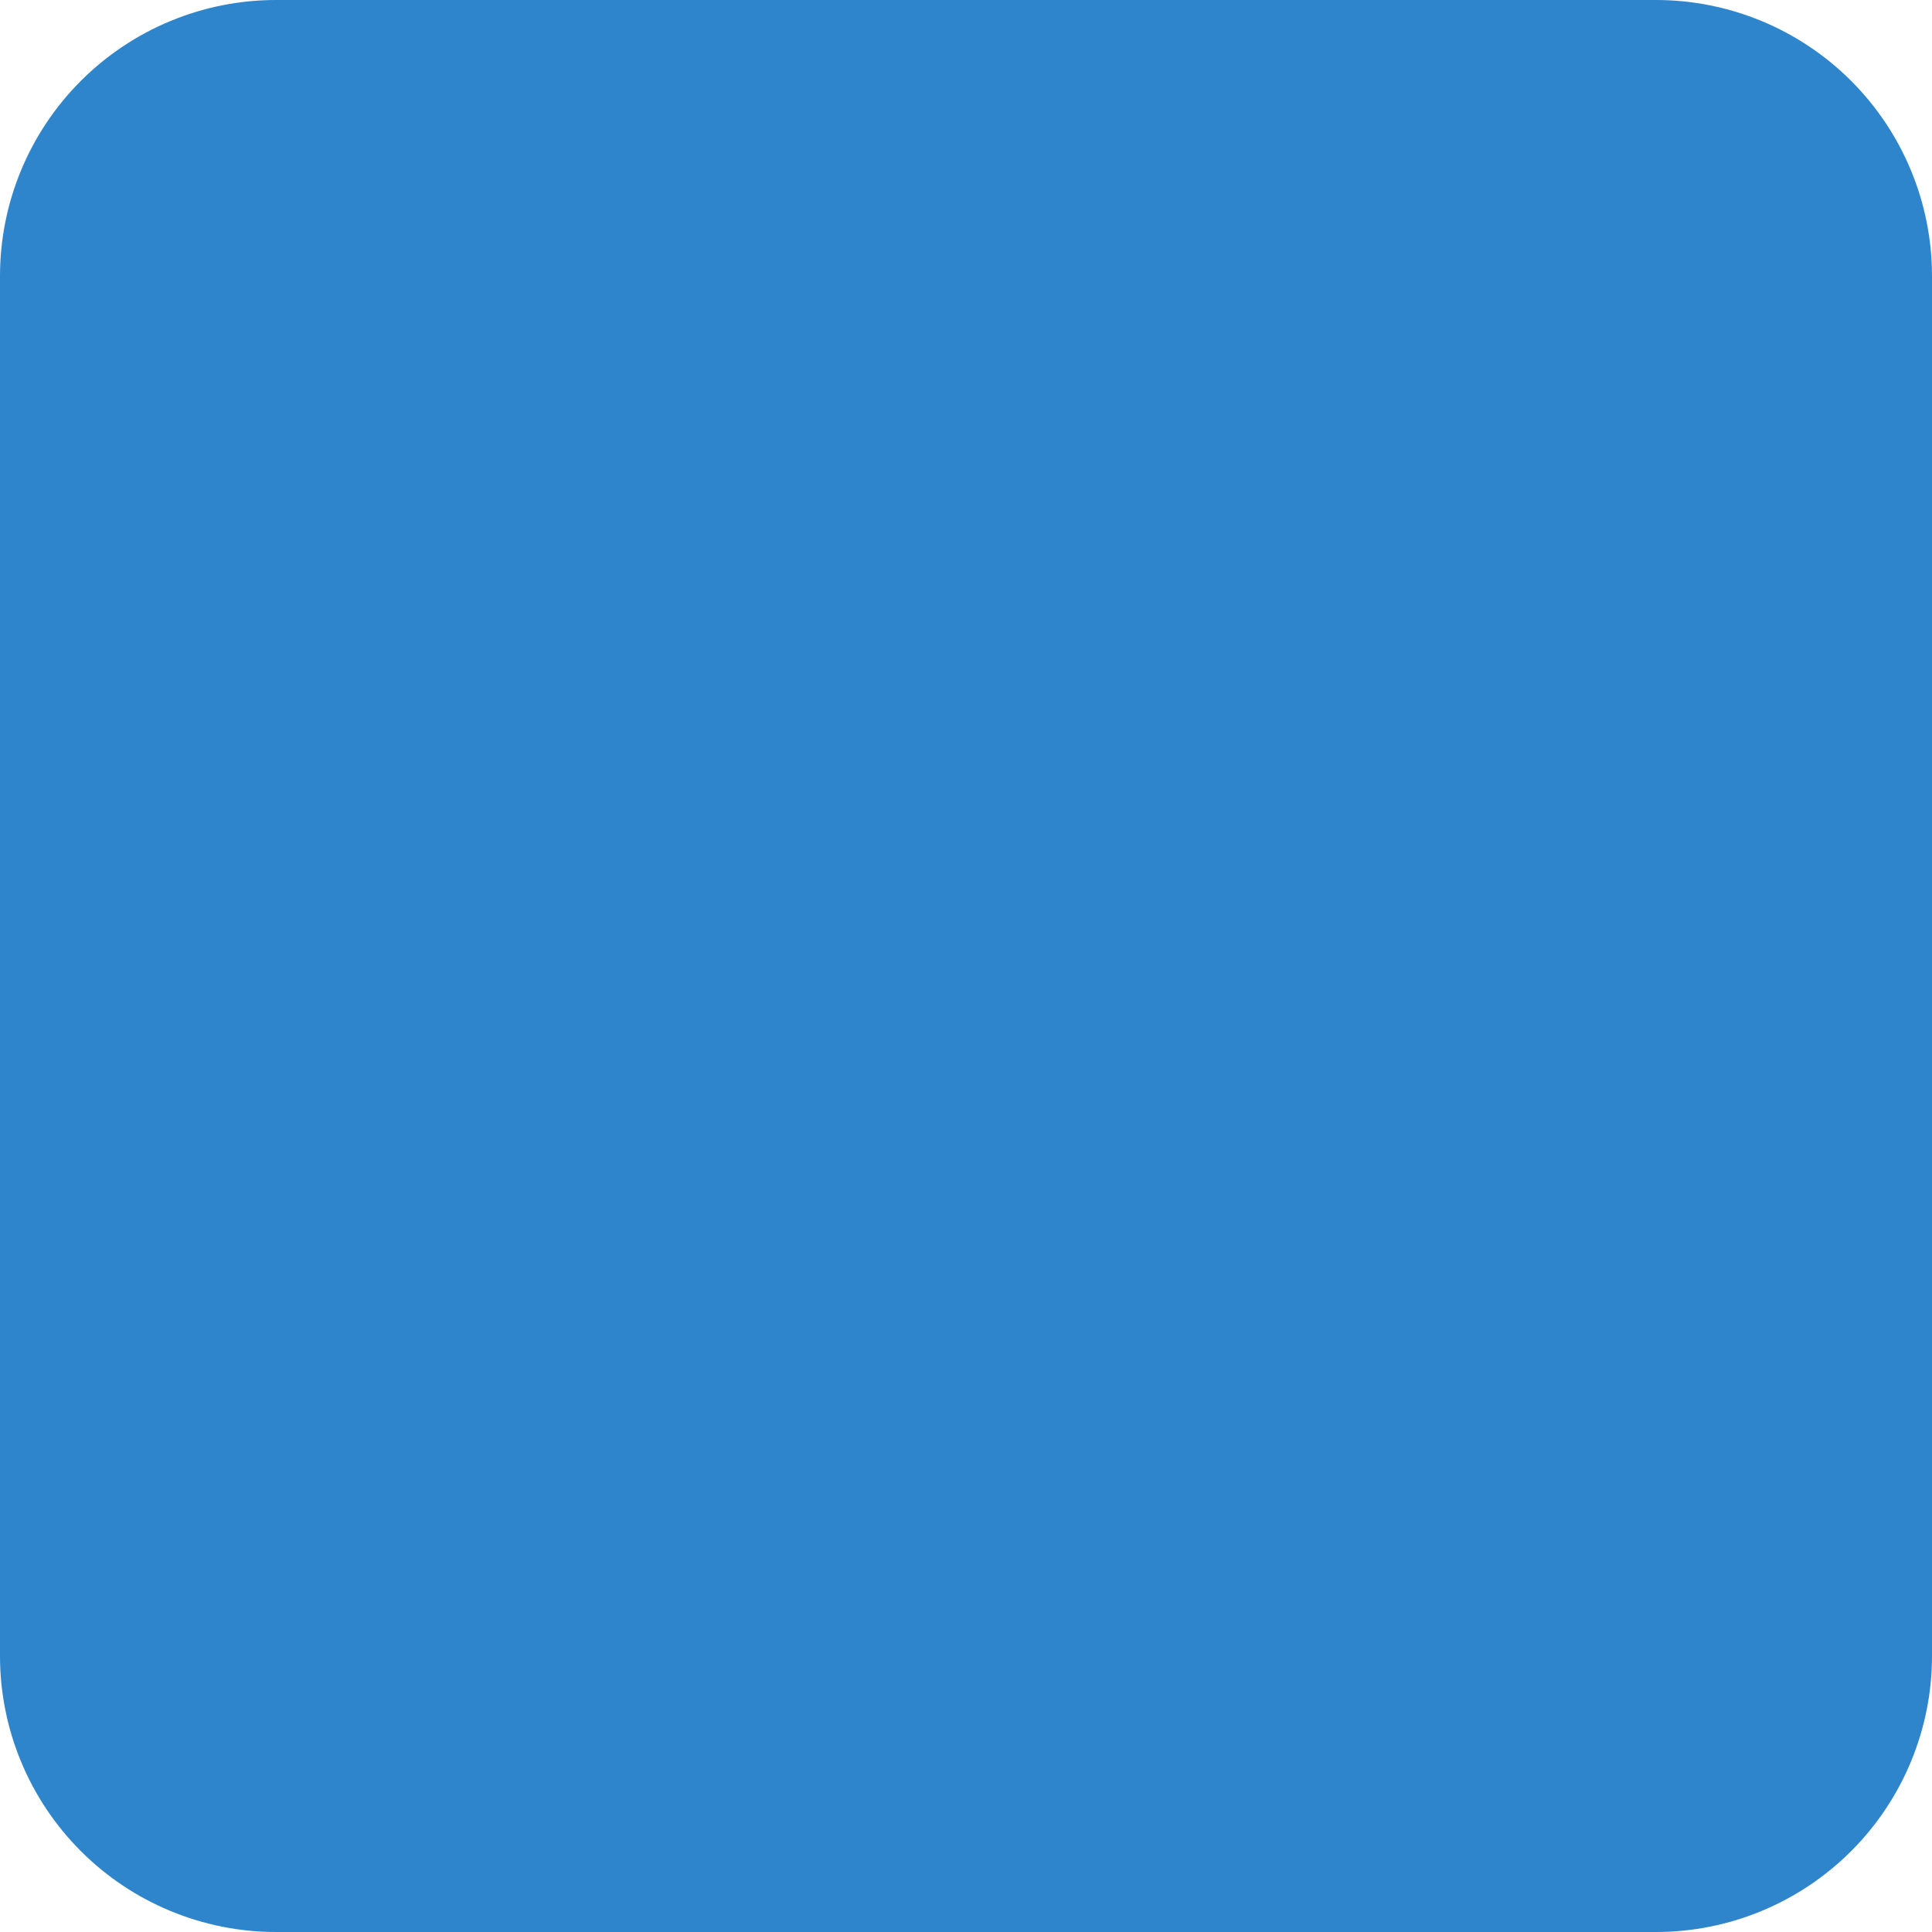
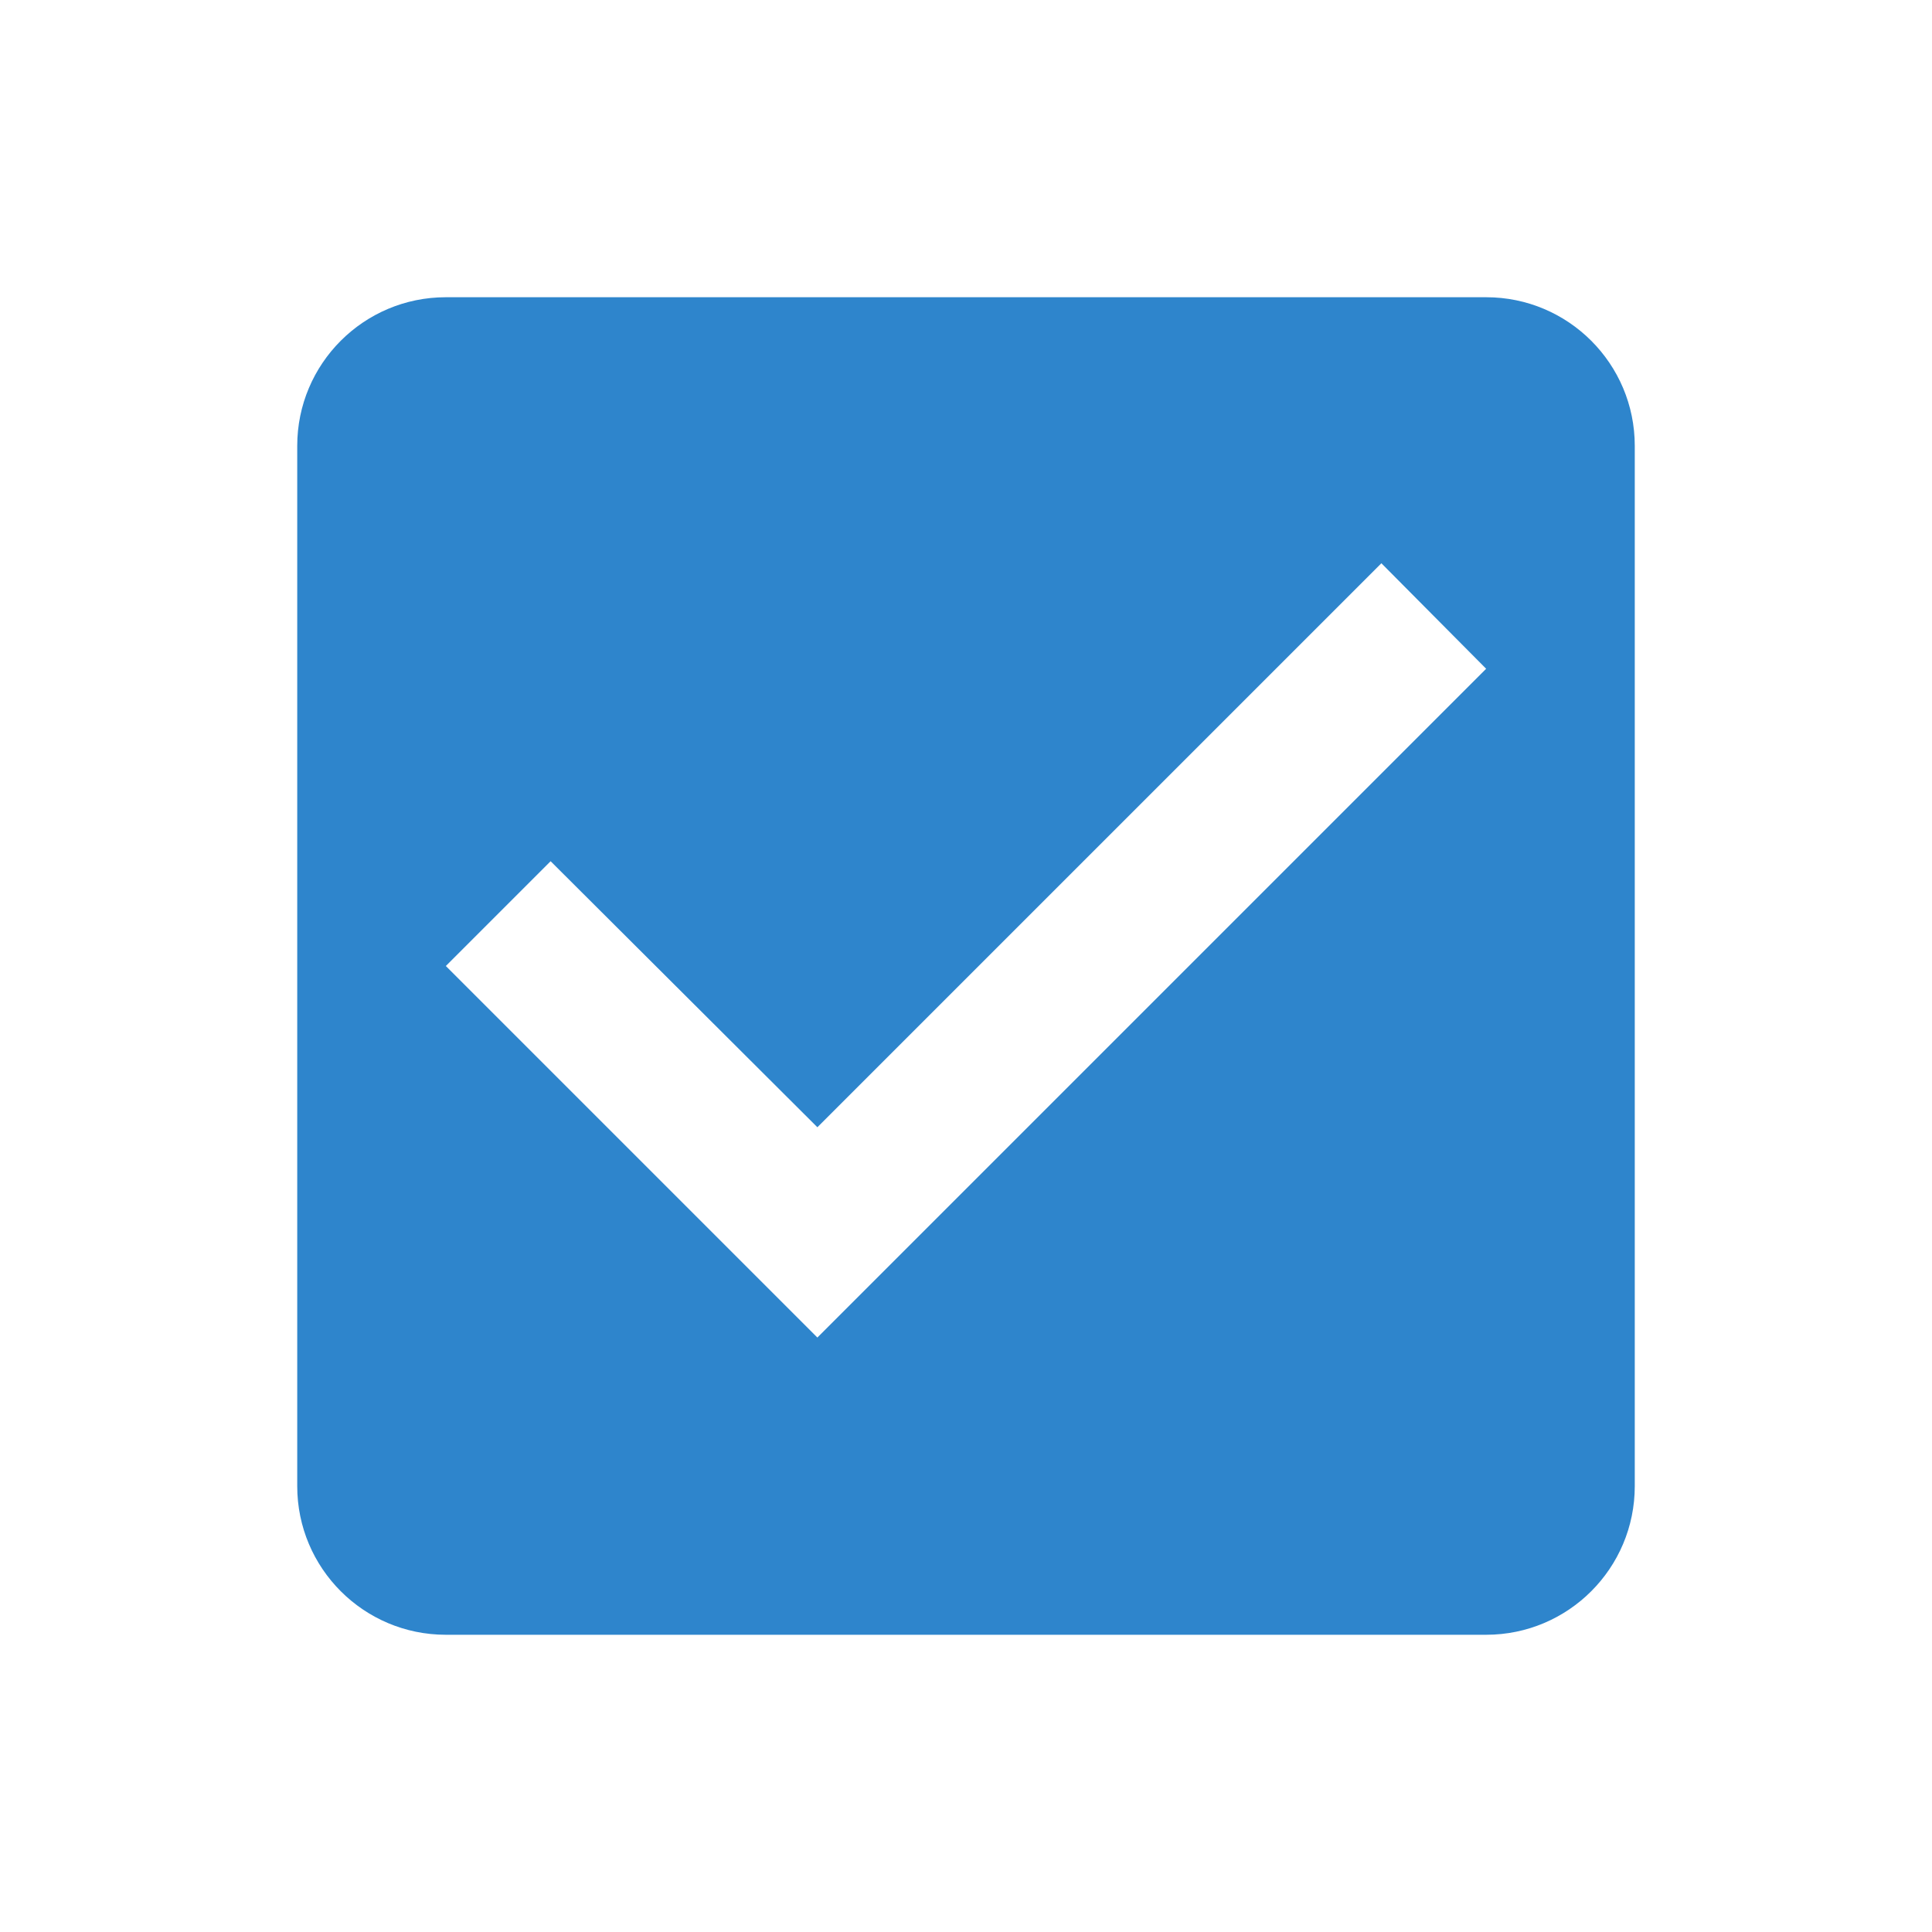
- <svg xmlns="http://www.w3.org/2000/svg" width="14" height="14" viewBox="0 0 14 14" fill="none">
-   <path d="M2 14H12C12.53 14 13.039 13.789 13.414 13.414C13.789 13.039 14 12.53 14 12V2C14 1.47 13.789 0.961 13.414 0.586C13.039 0.211 12.53 0 12 0H2C1.47 0 0.961 0.211 0.586 0.586C0.211 0.961 0 1.47 0 2V12C0 12.53 0.211 13.039 0.586 13.414C0.961 13.789 1.47 14 2 14Z" fill="#2E85CC" />
+ <svg xmlns="http://www.w3.org/2000/svg" id="Layer_1" data-name="Layer 1" viewBox="0 0 26 26">
+   <defs>
+     <style>.cls-1{fill:#2e85cc;}</style>
+   </defs>
+   <path class="cls-1" d="M20,4H6A2,2,0,0,0,4,6V20a2,2,0,0,0,2,2H20a2,2,0,0,0,2-2V6A2,2,0,0,0,20,4ZM11,18,6,13l1.41-1.41L11,15.17l7.59-7.59L20,9Z" />
</svg>
